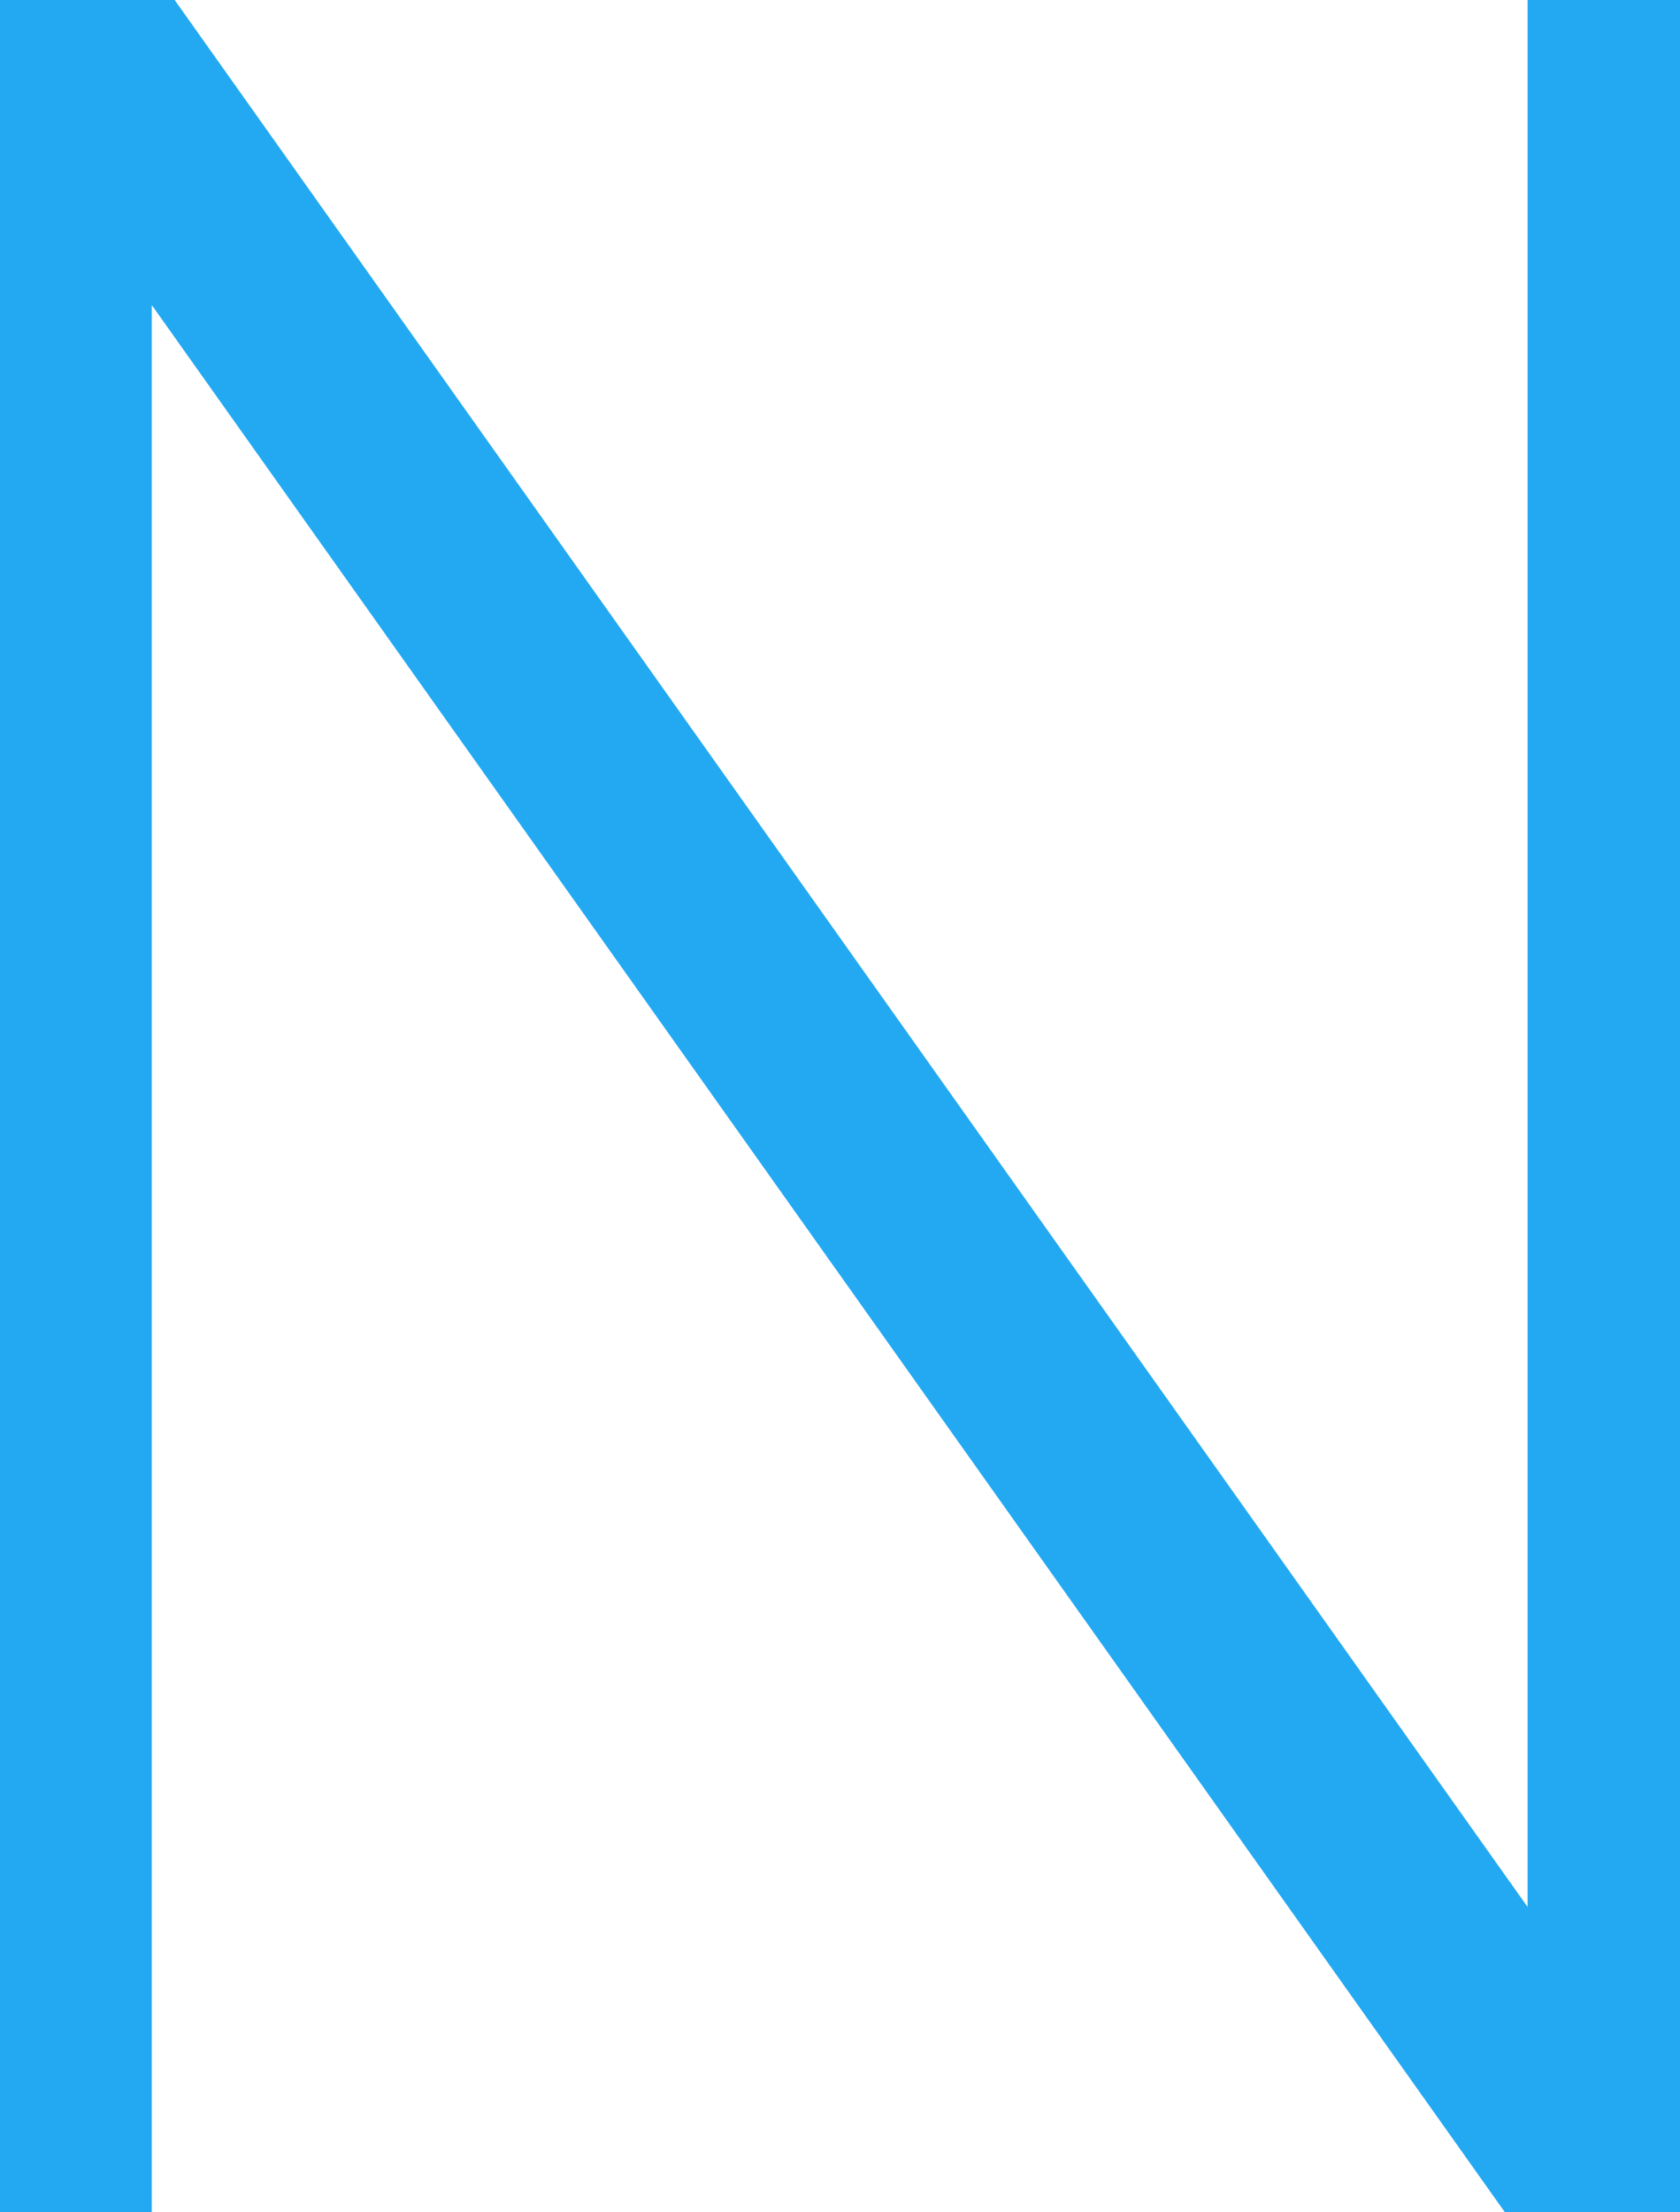
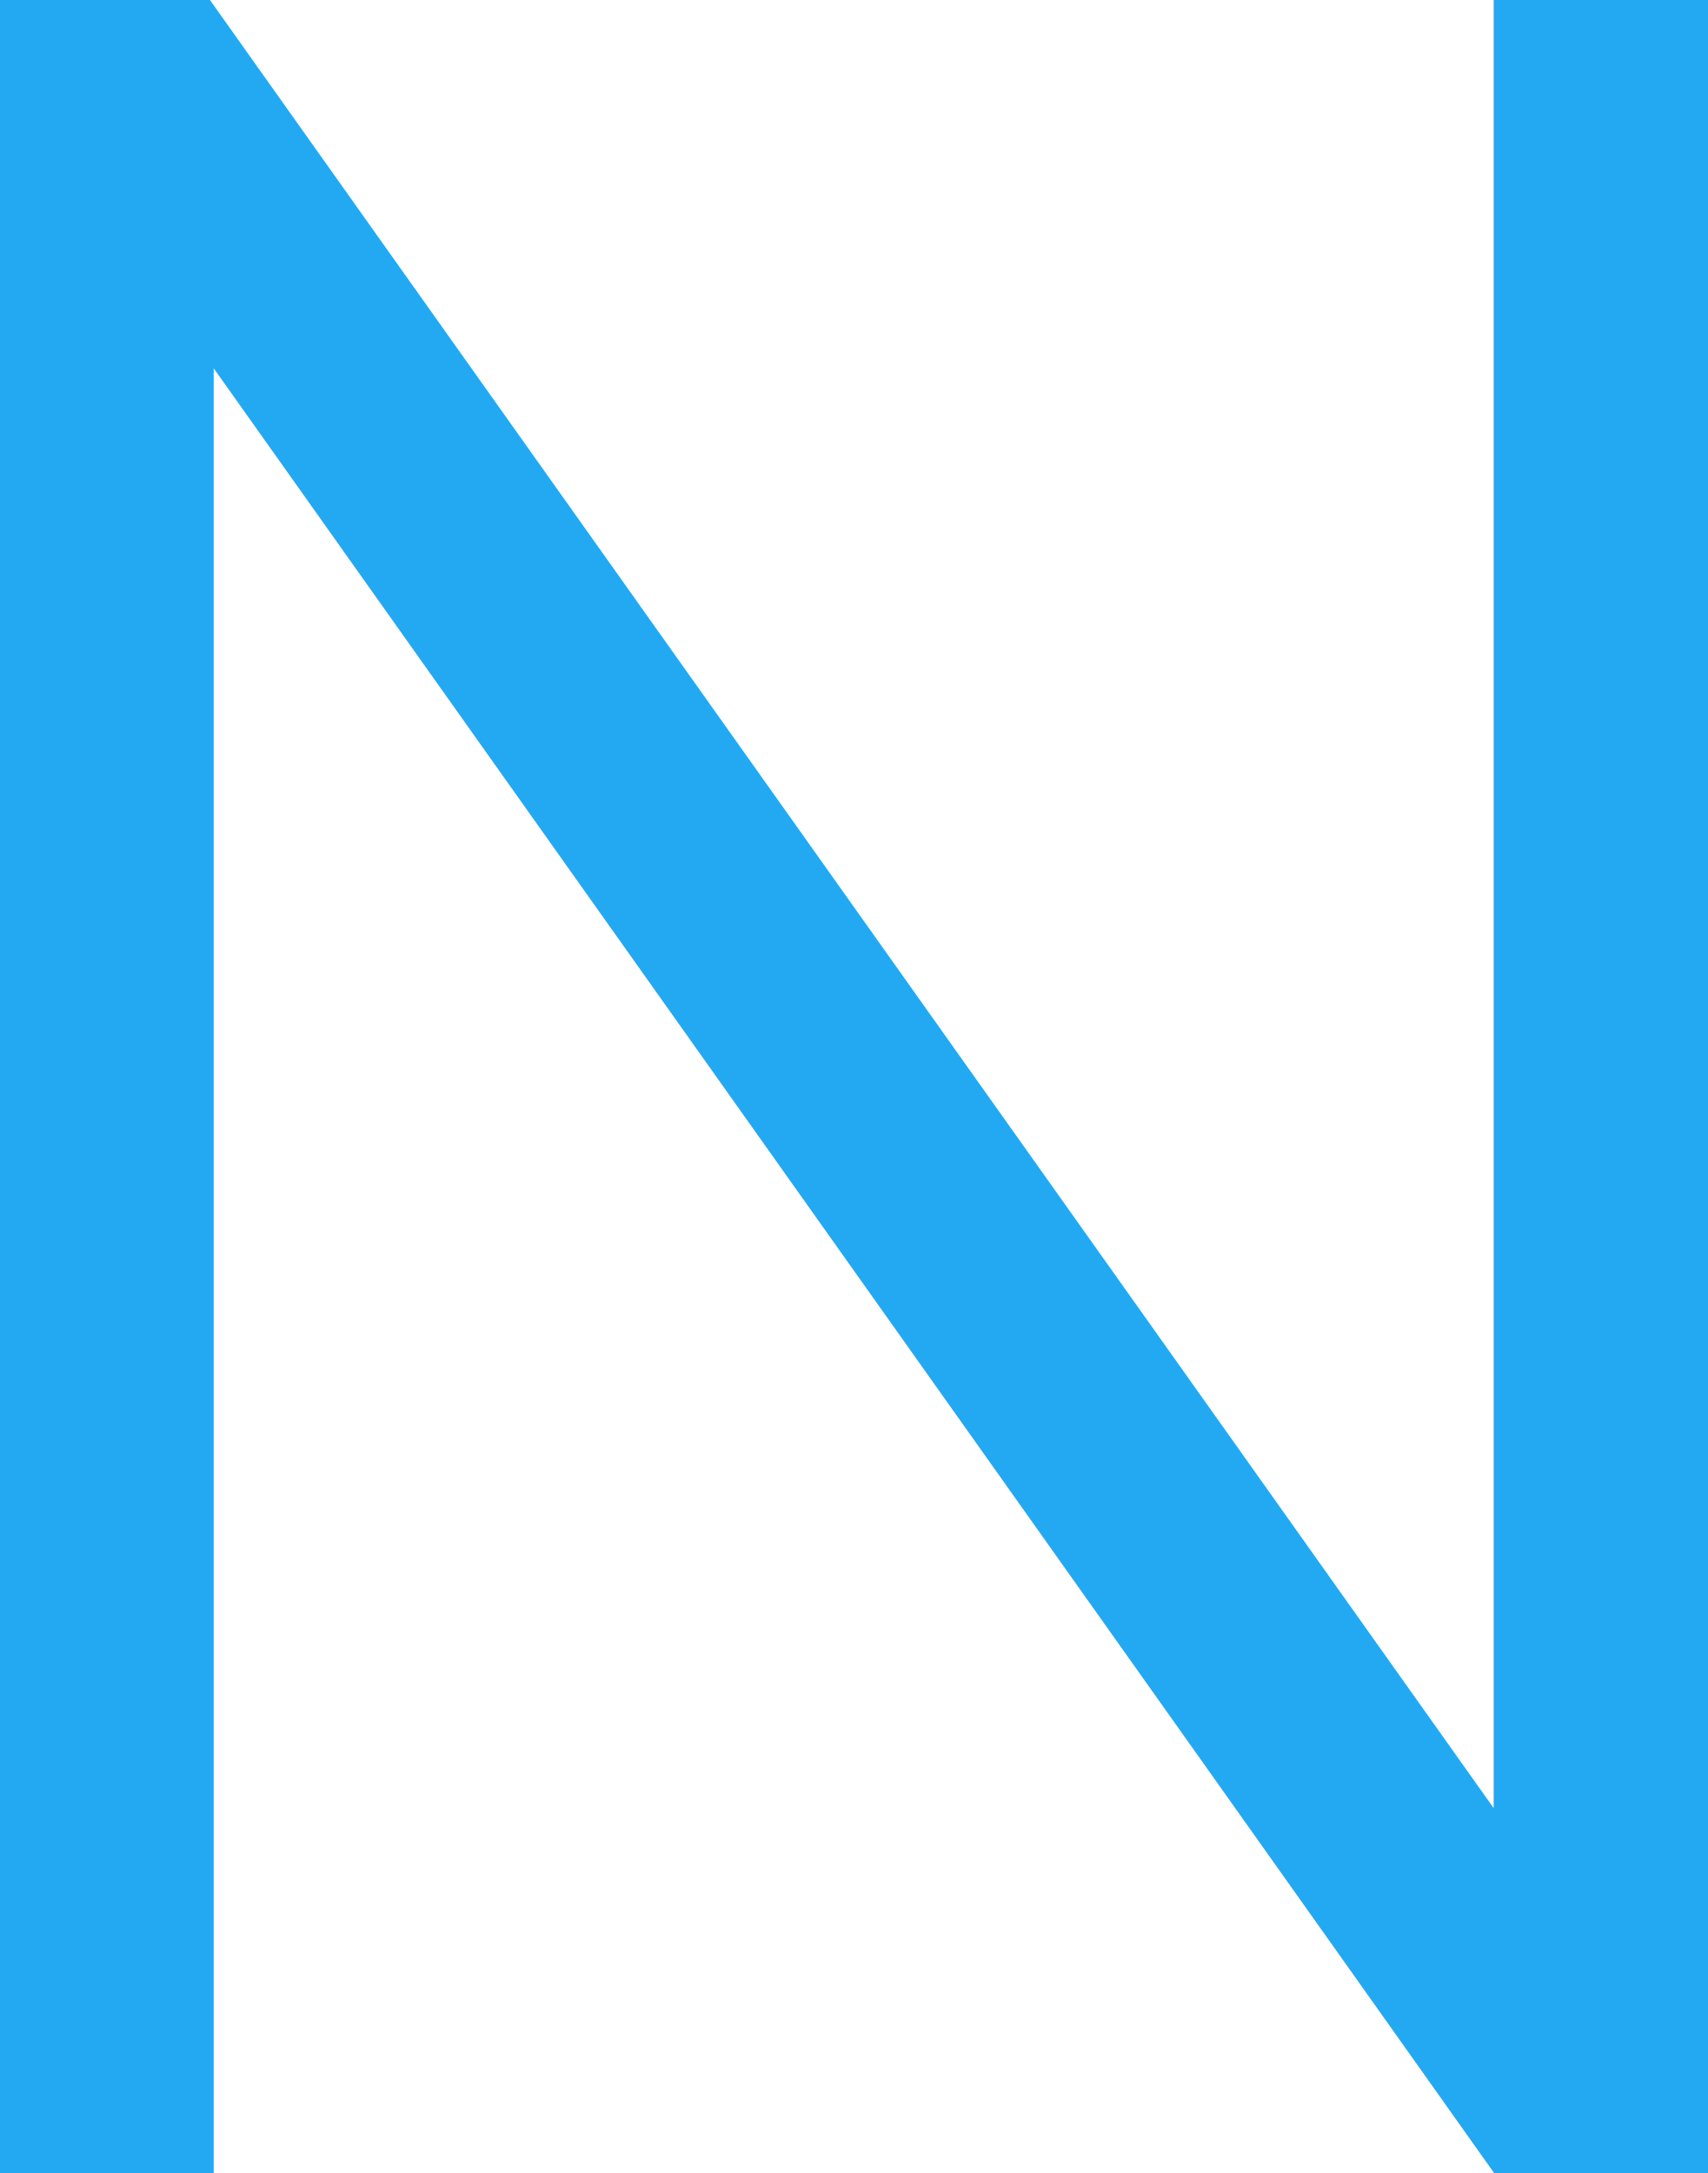
- <svg xmlns="http://www.w3.org/2000/svg" width="17.115" height="22.54" viewBox="0 0 17.115 22.54">
-   <g id="svgGroup" stroke-linecap="round" fill-rule="evenodd" font-size="9pt" stroke="#23a9f2" stroke-width="0.3mm" fill="#23a9f2" style="stroke:#23a9f2;stroke-width:0.3mm;fill:#23a9f2">
-     <path d="M 0.98 22.54 L 0 22.54 L 0 0 L 1.085 0 L 16.135 21.21 L 16.135 0 L 17.115 0 L 17.115 22.54 L 16.03 22.54 L 0.98 1.33 L 0.98 22.54 Z" id="0" vector-effect="non-scaling-stroke" />
+ <svg xmlns="http://www.w3.org/2000/svg" width="15.18" height="19.32" viewBox="0 0 15.18 19.32">
+   <g id="svgGroup" stroke-linecap="round" fill-rule="evenodd" font-size="9pt" stroke="#23a9f2" stroke-width=".5" fill="#23a9f2" style="stroke:#23a9f2;stroke-width:.5;fill:#23a9f2">
+     <path d="M 1.65 19.32 L 0 19.32 L 0 0 L 1.56 0 L 13.53 16.86 L 13.53 0 L 15.18 0 L 15.18 19.32 L 13.59 19.32 L 1.65 2.49 L 1.65 19.32 Z" id="0" vector-effect="non-scaling-stroke" />
  </g>
</svg>
